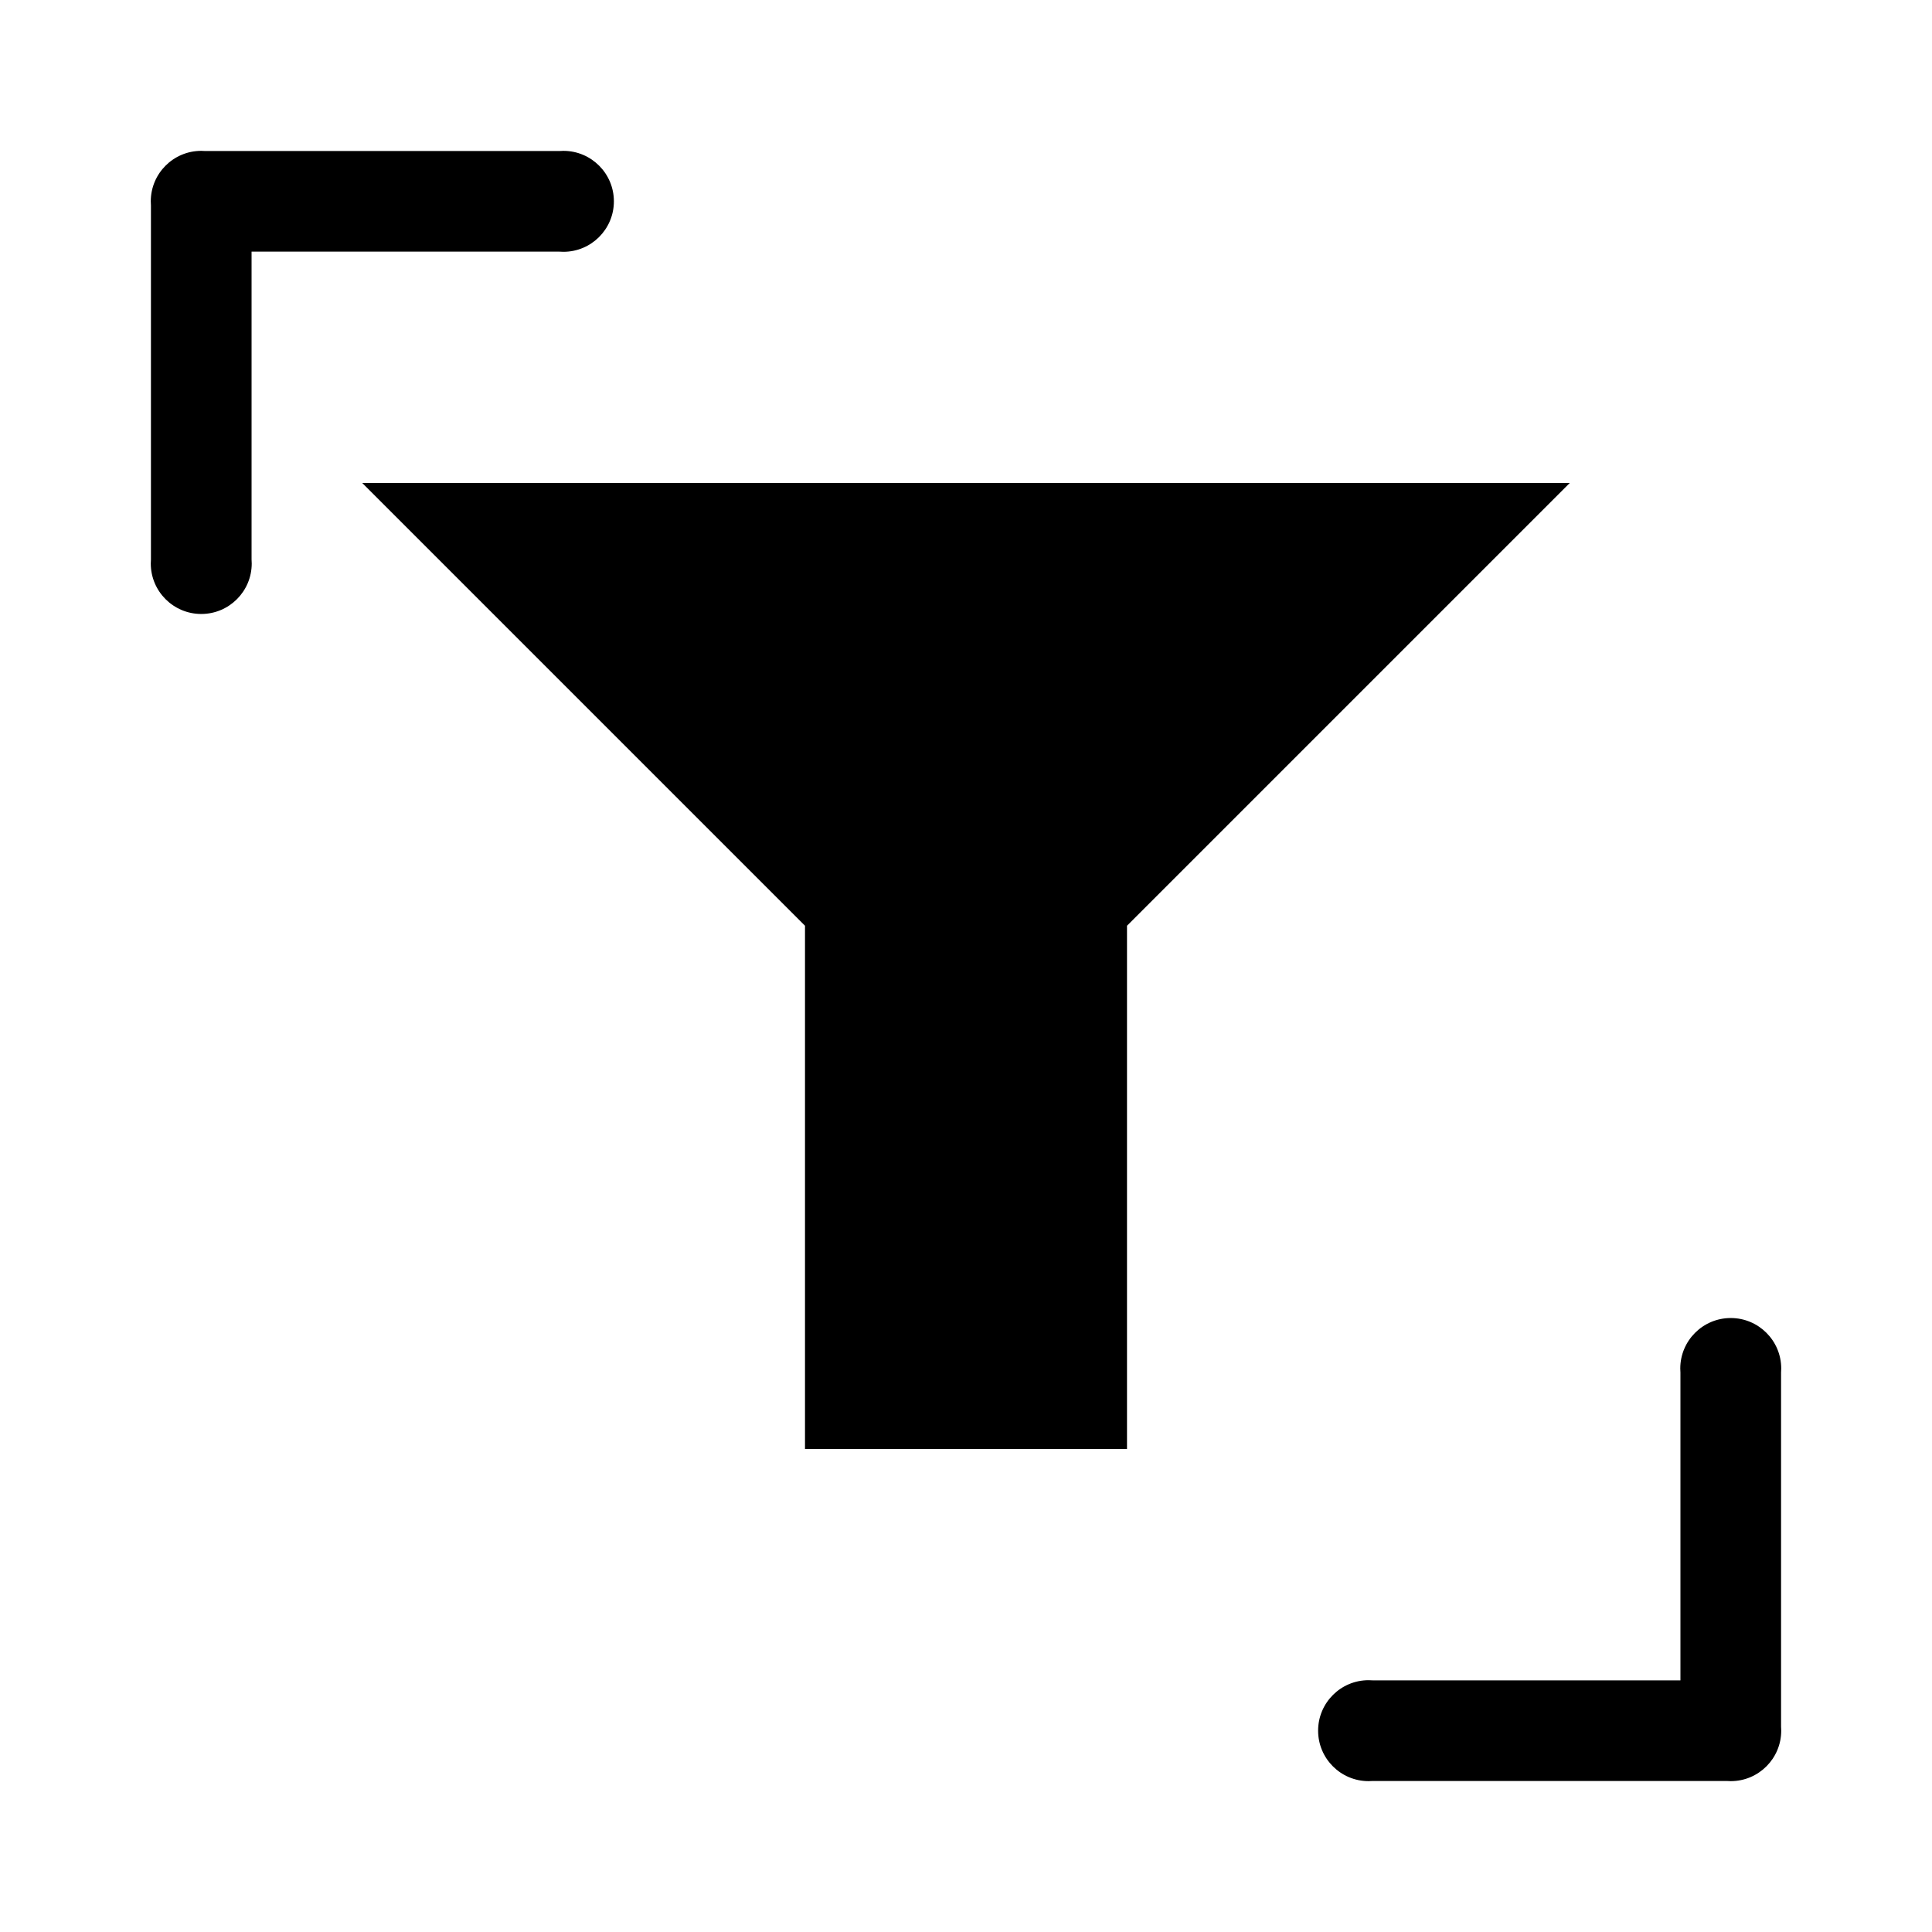
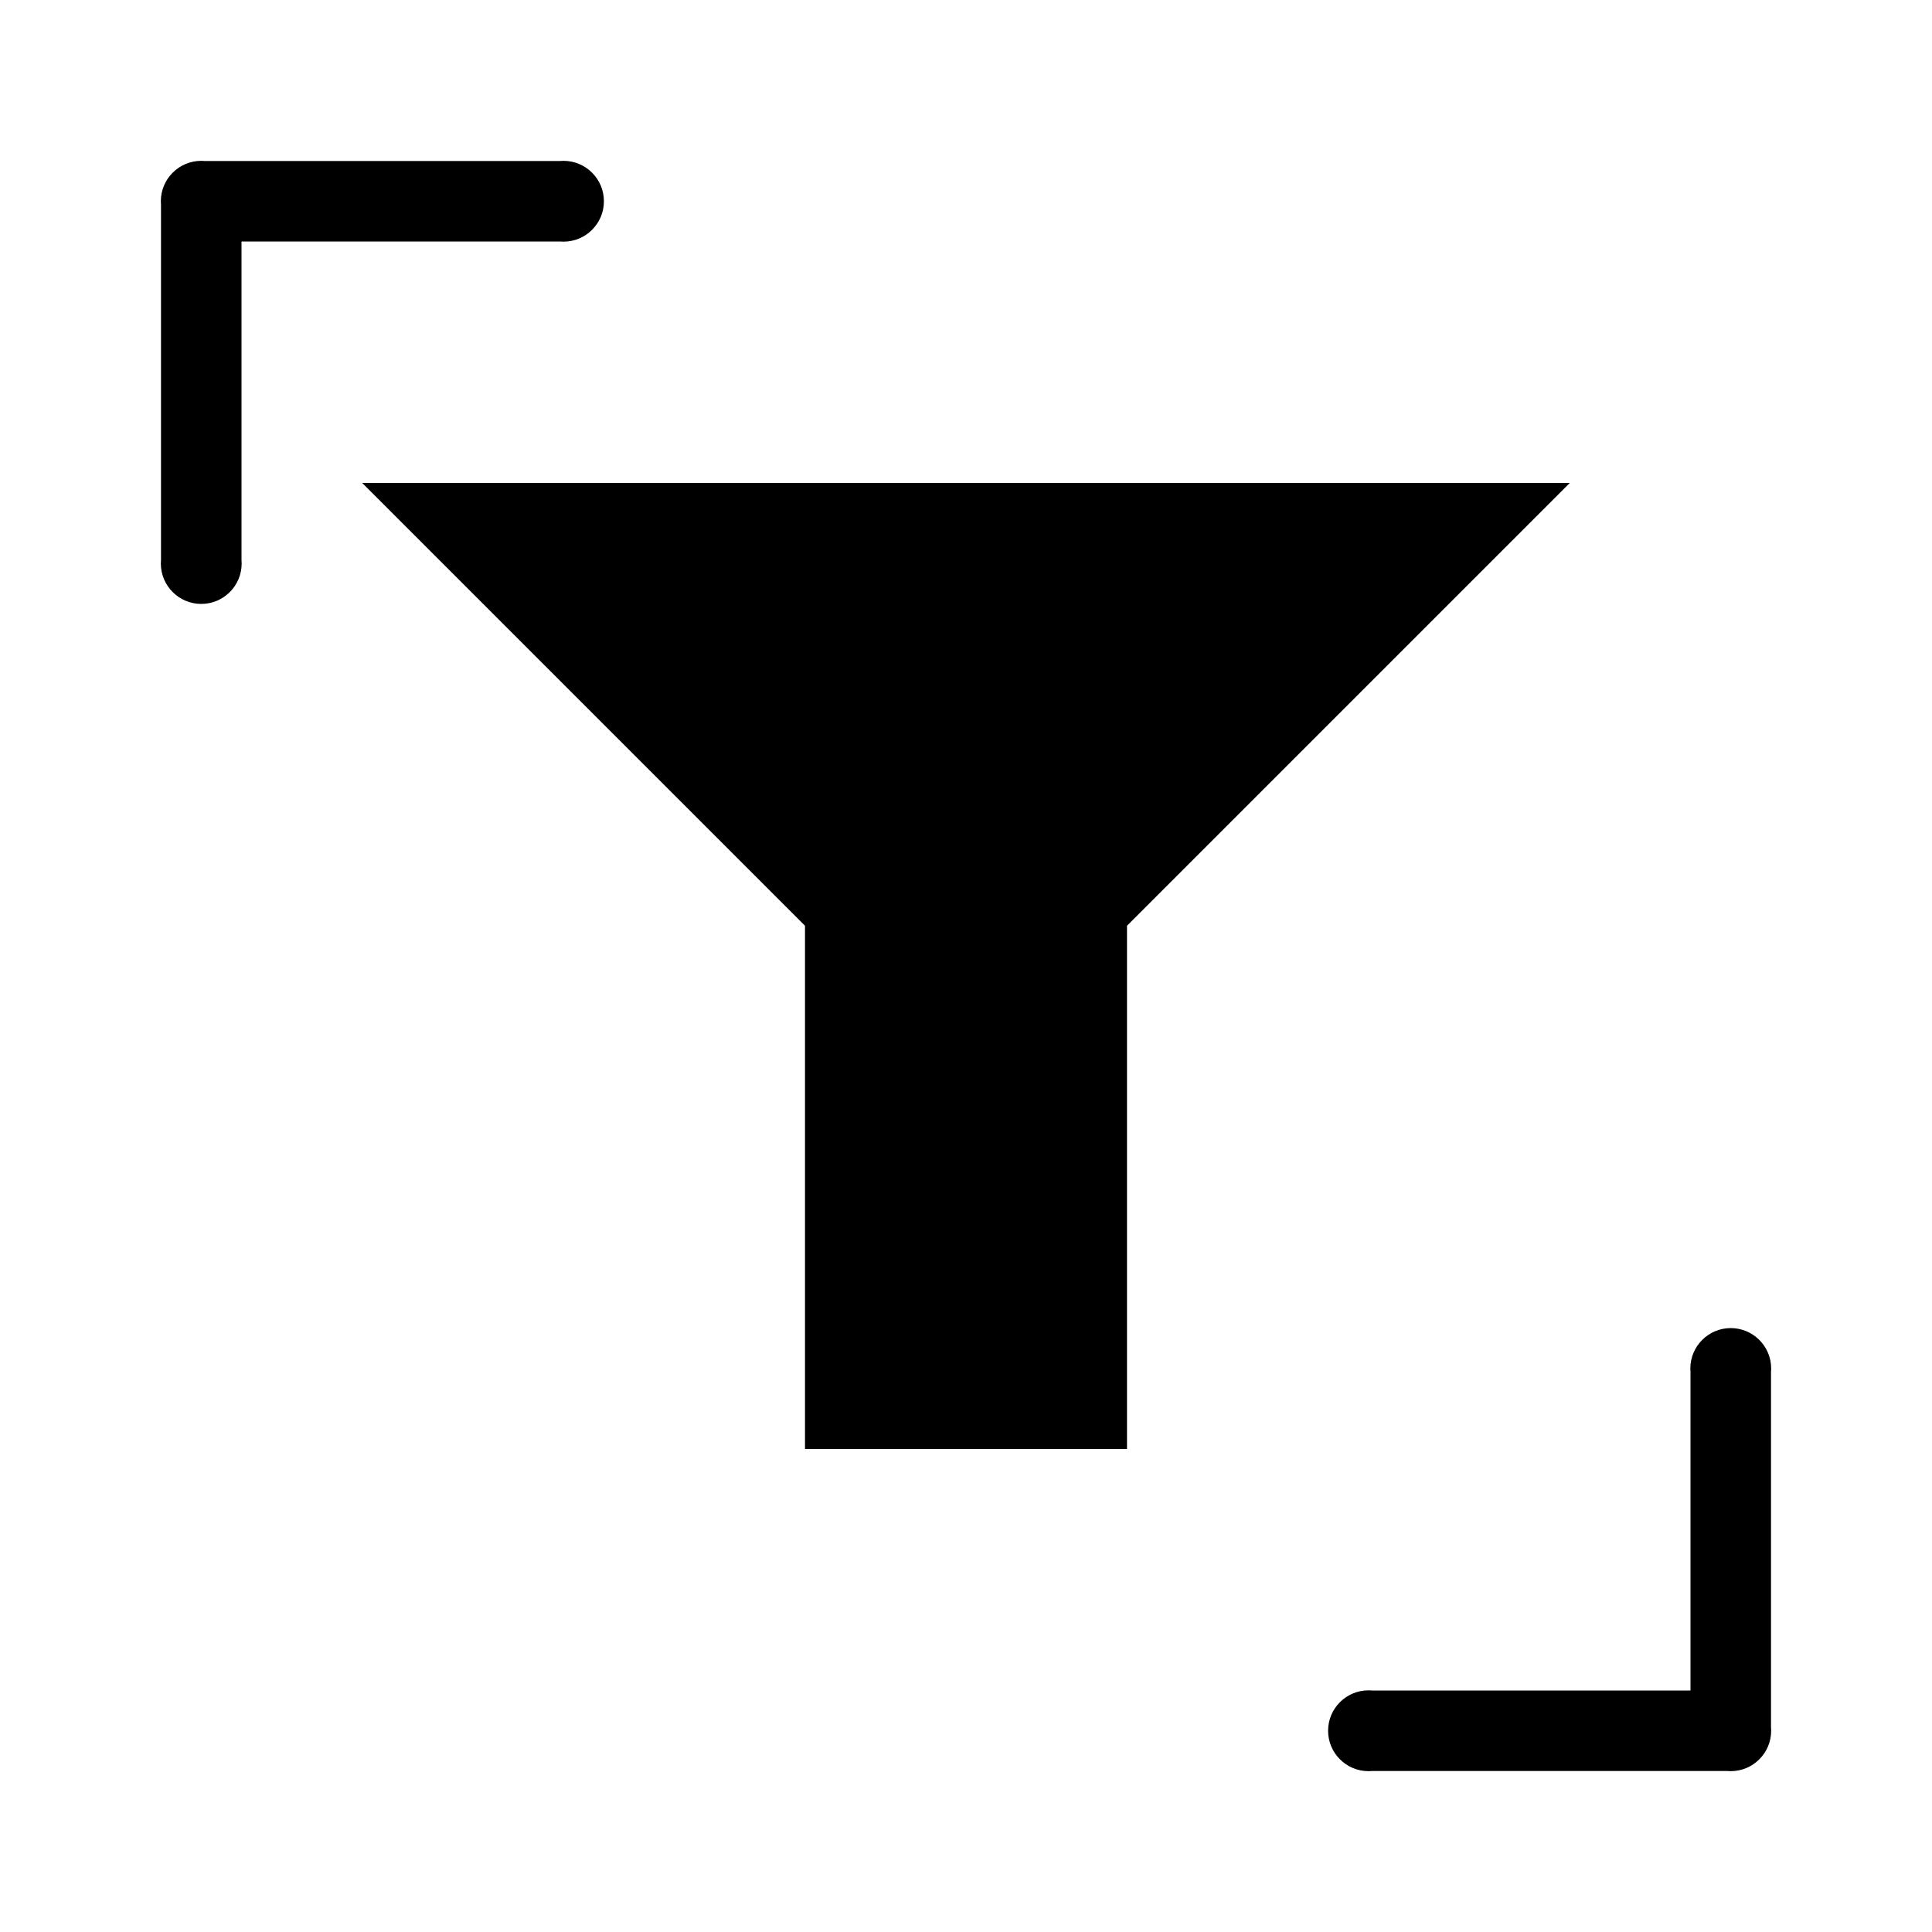
<svg xmlns="http://www.w3.org/2000/svg" viewBox="0 0 24 24" fill="currentColor" stroke="none">
-   <path d="M4.5,6h15l-5.5,5.5v6.5h-4v-6.5zM3.125,3.125c0,1.133 0,3.424 0,3.825c0.001,0.017 0.002,0.033 0.002,0.05c0,0.346 -0.281,0.627 -0.627,0.627c-0.346,0 -0.627,-0.281 -0.627,-0.627c0,-0.017 0.001,-0.034 0.002,-0.05c0,-0.497 0,-3.902 0,-4.399c-0.001,-0.017 -0.002,-0.033 -0.002,-0.05c0,-0.346 0.281,-0.627 0.627,-0.627c0.017,0 0.034,0.001 0.05,0.002c0.497,0 3.902,0 4.399,0c0.017,-0.001 0.033,-0.002 0.05,-0.002c0.346,0 0.627,0.281 0.627,0.627c0,0.346 -0.281,0.627 -0.627,0.627c-0.017,0 -0.034,-0.001 -0.05,-0.002c-0.401,0 -2.691,0 -3.825,0zM20.875,20.875c0,-1.133 0,-3.424 0,-3.825c-0.001,-0.017 -0.002,-0.033 -0.002,-0.05c0,-0.346 0.281,-0.627 0.627,-0.627c0.346,0 0.627,0.281 0.627,0.627c0,0.017 -0.001,0.034 -0.002,0.05c0,0.497 0,3.902 0,4.399c0.001,0.017 0.002,0.033 0.002,0.05c0,0.346 -0.281,0.627 -0.627,0.627c-0.017,0 -0.034,-0.001 -0.05,-0.002c-0.497,0 -3.902,0 -4.399,0c-0.017,0.001 -0.033,0.002 -0.05,0.002c-0.346,0 -0.627,-0.281 -0.627,-0.627c0,-0.346 0.281,-0.627 0.627,-0.627c0.017,0 0.034,0.001 0.05,0.002c0.401,0 2.691,0 3.825,0z" />
+   <path d="M4.5,6h15l-5.5,5.5v6.5h-4v-6.5zM3,3c0,1.085 0,3.555 0,3.955c0.001,0.015 0.002,0.03 0.002,0.045c0,0.277 -0.225,0.502 -0.502,0.502c-0.277,0 -0.502,-0.225 -0.502,-0.502c0,-0.015 0.001,-0.03 0.002,-0.045c0,-0.479 0,-3.931 0,-4.41c-0.001,-0.015 -0.002,-0.03 -0.002,-0.045c0,-0.277 0.225,-0.502 0.502,-0.502c0.015,0 0.03,0.001 0.045,0.002c0.479,0 3.931,0 4.41,0c0.015,-0.001 0.03,-0.002 0.045,-0.002c0.277,0 0.502,0.225 0.502,0.502c0,0.277 -0.225,0.502 -0.502,0.502c-0.015,0 -0.03,-0.001 -0.045,-0.002c-0.4,0 -2.87,0 -3.955,0zM21,21c0,-1.085 0,-3.555 0,-3.955c-0.001,-0.015 -0.002,-0.03 -0.002,-0.045c0,-0.277 0.225,-0.502 0.502,-0.502c0.277,0 0.502,0.225 0.502,0.502c0,0.015 -0.001,0.03 -0.002,0.045c0,0.479 0,3.931 0,4.41c0.001,0.015 0.002,0.03 0.002,0.045c0,0.277 -0.225,0.502 -0.502,0.502c-0.015,0 -0.03,-0.001 -0.045,-0.002c-0.479,0 -3.931,0 -4.41,0c-0.015,0.001 -0.03,0.002 -0.045,0.002c-0.277,0 -0.502,-0.225 -0.502,-0.502c0,-0.277 0.225,-0.502 0.502,-0.502c0.015,0 0.03,0.001 0.045,0.002c0.4,0 2.87,0 3.955,0z" />
</svg>
